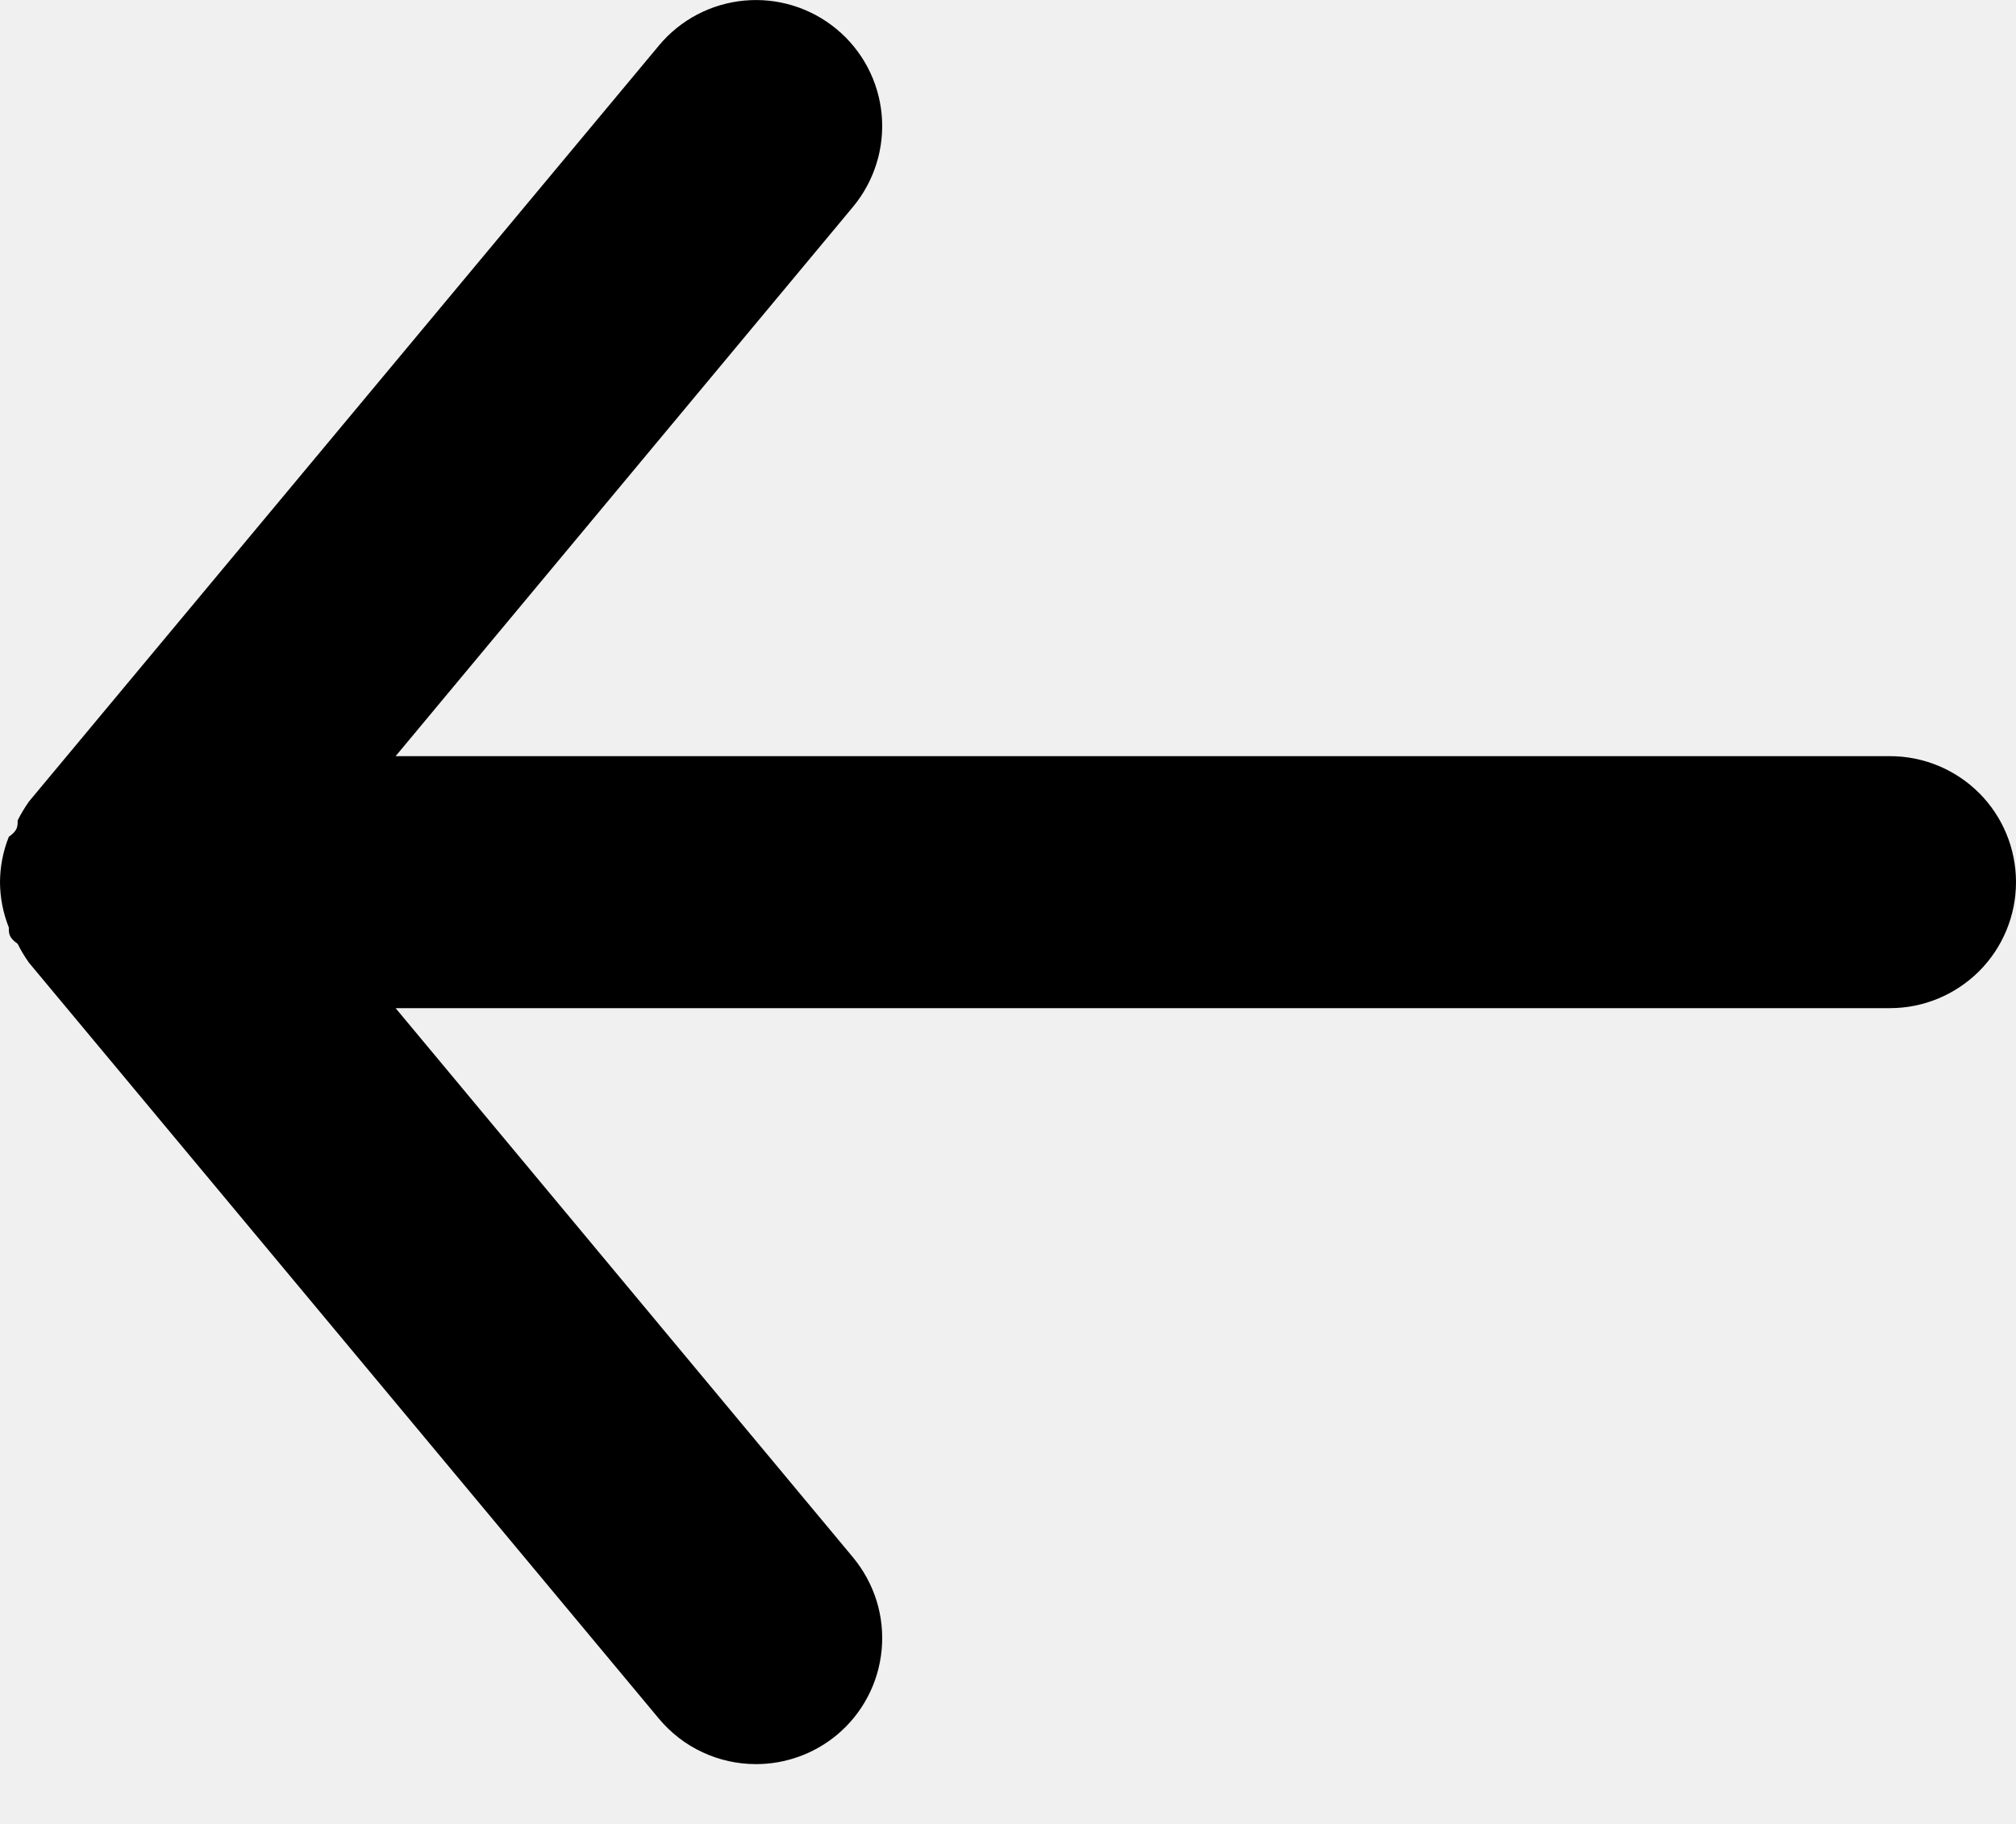
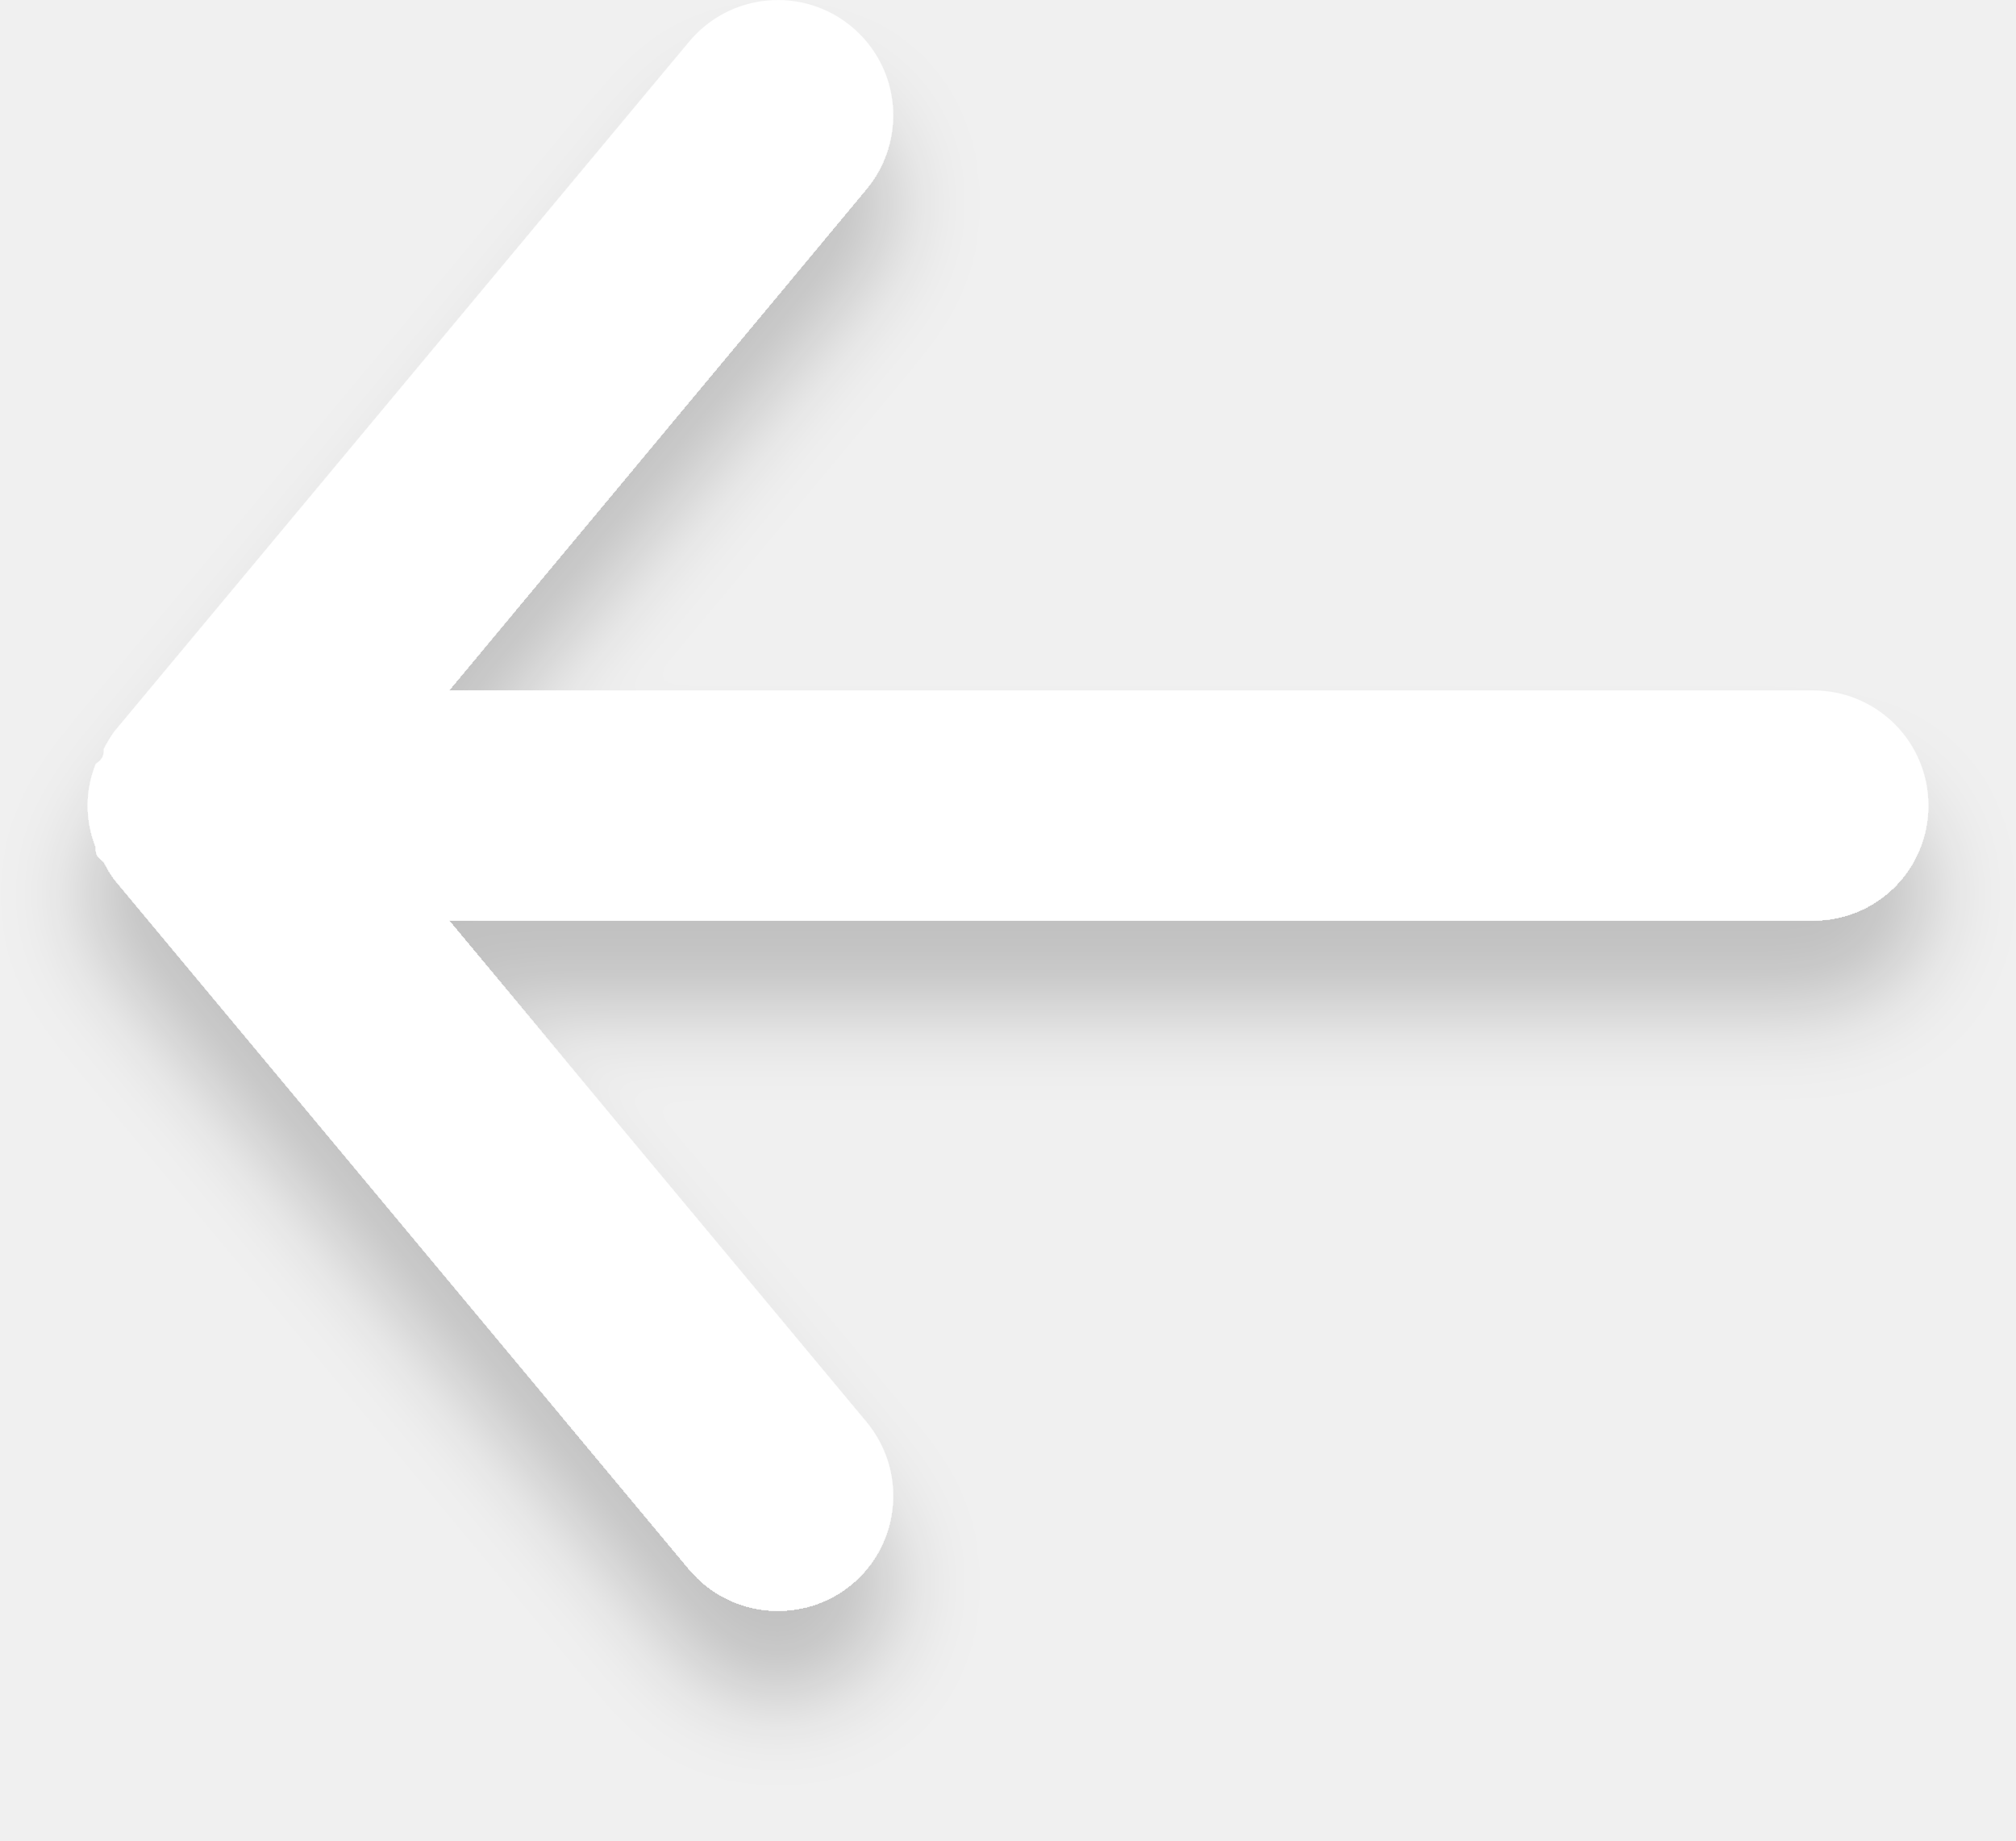
- <svg xmlns="http://www.w3.org/2000/svg" width="21" height="19" viewBox="0 0 21 19" fill="none">
-   <path d="M19.688 7.877H4.121L8.886 2.154C9.108 1.886 9.216 1.541 9.184 1.193C9.152 0.846 8.983 0.526 8.715 0.304C8.447 0.081 8.101 -0.026 7.754 0.006C7.407 0.038 7.087 0.206 6.864 0.474L0.302 8.349C0.258 8.412 0.218 8.478 0.184 8.546C0.184 8.612 0.184 8.651 0.092 8.717C0.032 8.867 0.001 9.027 0 9.189C0.001 9.351 0.032 9.511 0.092 9.662C0.092 9.727 0.092 9.767 0.184 9.832C0.218 9.901 0.258 9.967 0.302 10.029L6.864 17.904C6.988 18.052 7.142 18.172 7.317 18.253C7.492 18.335 7.682 18.377 7.875 18.377C8.182 18.377 8.479 18.27 8.715 18.075C8.848 17.965 8.958 17.829 9.038 17.677C9.119 17.524 9.168 17.357 9.184 17.185C9.2 17.013 9.182 16.84 9.131 16.675C9.079 16.51 8.996 16.357 8.886 16.224L4.121 10.502H19.688C20.036 10.502 20.369 10.363 20.616 10.117C20.862 9.871 21 9.537 21 9.189C21 8.841 20.862 8.507 20.616 8.261C20.369 8.015 20.036 7.877 19.688 7.877Z" fill="black" />
+ <svg xmlns="http://www.w3.org/2000/svg" width="23" height="21" viewBox="0 0 23 21" fill="none">
+   <g filter="url(#filter0_d_3417_5072)">
+     <path d="M20.688 7.877H5.121L9.886 2.154C10.108 1.886 10.216 1.541 10.184 1.193C10.152 0.846 9.983 0.526 9.715 0.304C9.447 0.081 9.101 -0.026 8.754 0.006C8.407 0.038 8.087 0.206 7.864 0.474L1.302 8.349C1.258 8.412 1.218 8.478 1.184 8.546C1.184 8.612 1.184 8.651 1.092 8.717C1.032 8.867 1.001 9.027 1 9.189C1.001 9.351 1.032 9.511 1.092 9.662C1.092 9.727 1.092 9.767 1.184 9.832C1.218 9.901 1.258 9.967 1.302 10.029L7.864 17.904C7.988 18.052 8.142 18.172 8.317 18.253C8.492 18.335 8.682 18.377 8.875 18.377C9.182 18.377 9.479 18.27 9.715 18.075C9.848 17.965 9.958 17.829 10.038 17.677C10.119 17.524 10.168 17.357 10.184 17.185C10.2 17.013 10.182 16.84 10.131 16.675C10.079 16.51 9.996 16.357 9.886 16.224L5.121 10.502H20.688C21.036 10.502 21.369 10.363 21.616 10.117C21.862 9.871 22 9.537 22 9.189C22 8.841 21.862 8.507 21.616 8.261C21.369 8.015 21.036 7.877 20.688 7.877Z" fill="white" />
+   </g>
+   <defs>
+     <filter id="filter0_d_3417_5072" x="0" y="0" width="23" height="20.377" filterUnits="userSpaceOnUse" color-interpolation-filters="sRGB">
+       <feFlood flood-opacity="0" result="BackgroundImageFix" />
+       <feColorMatrix in="SourceAlpha" type="matrix" values="0 0 0 0 0 0 0 0 0 0 0 0 0 0 0 0 0 0 127 0" result="hardAlpha" />
+       <feOffset dy="1" />
+       <feGaussianBlur stdDeviation="0.5" />
+       <feComposite in2="hardAlpha" operator="out" />
+       <feColorMatrix type="matrix" values="0 0 0 0 0 0 0 0 0 0 0 0 0 0 0 0 0 0 0.2 0" />
+       <feBlend mode="normal" in2="BackgroundImageFix" result="effect1_dropShadow_3417_5072" />
+       <feBlend mode="normal" in="SourceGraphic" in2="effect1_dropShadow_3417_5072" result="shape" />
+     </filter>
+   </defs>
</svg>
